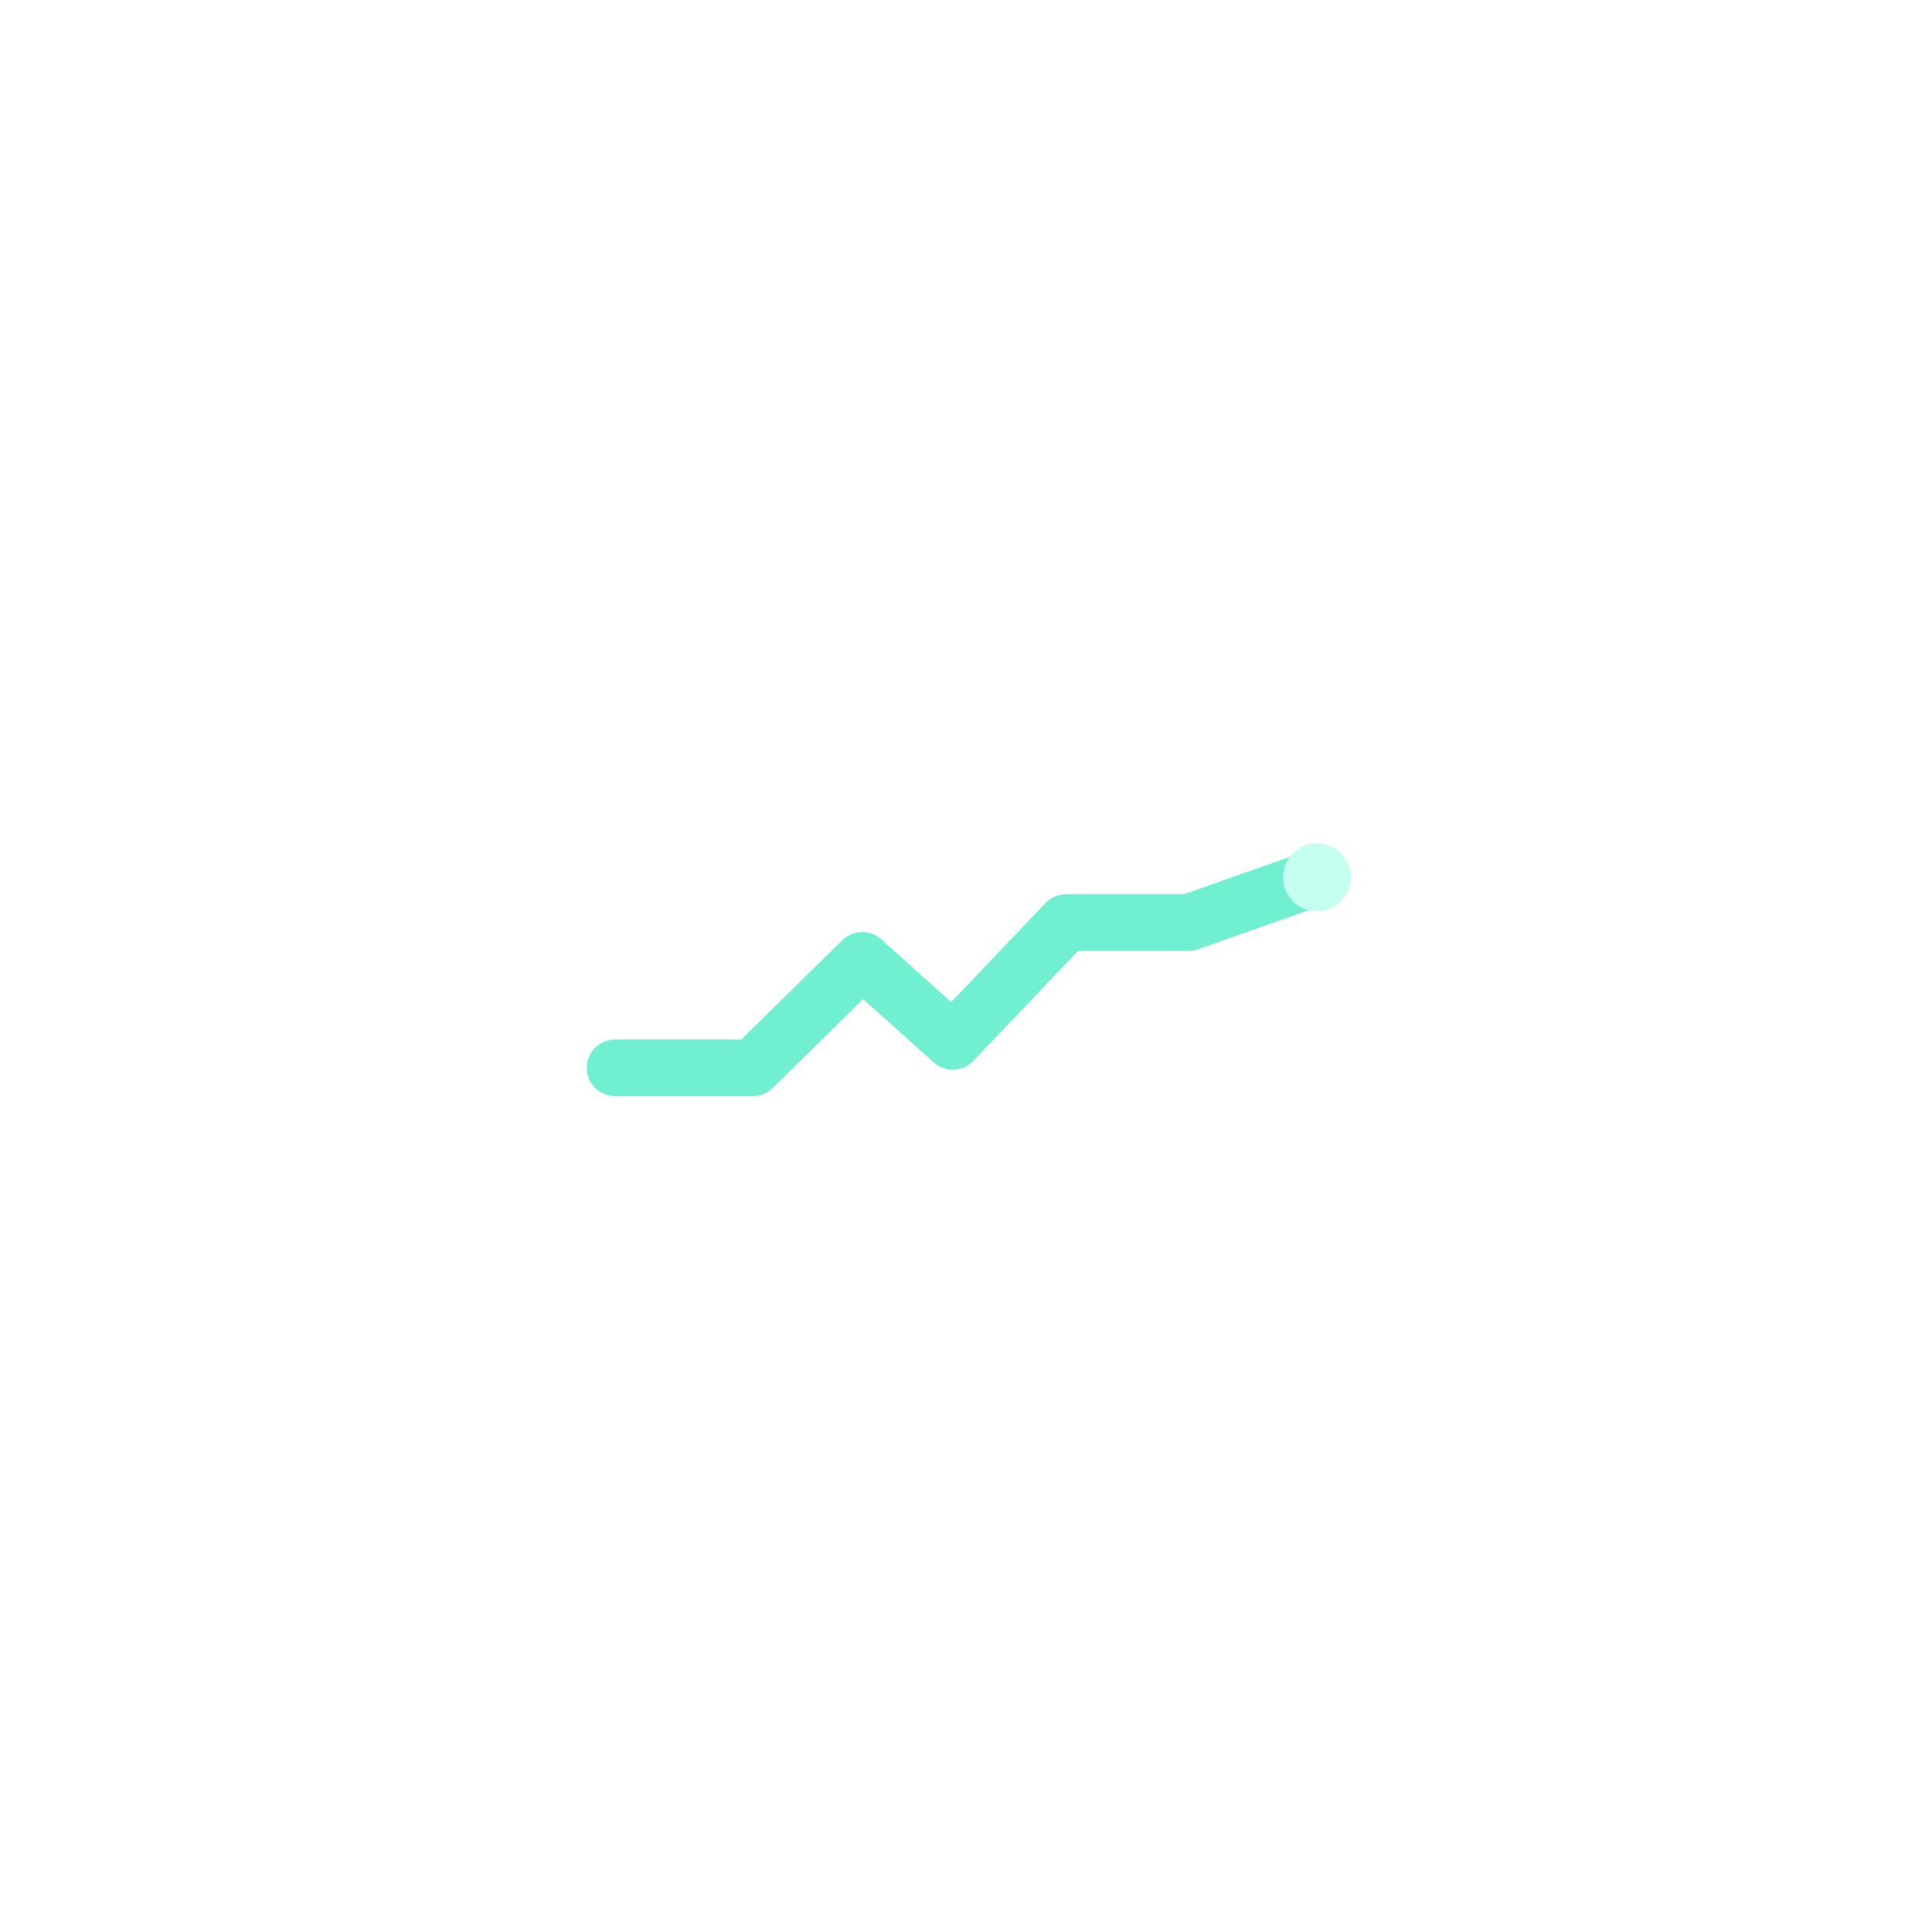
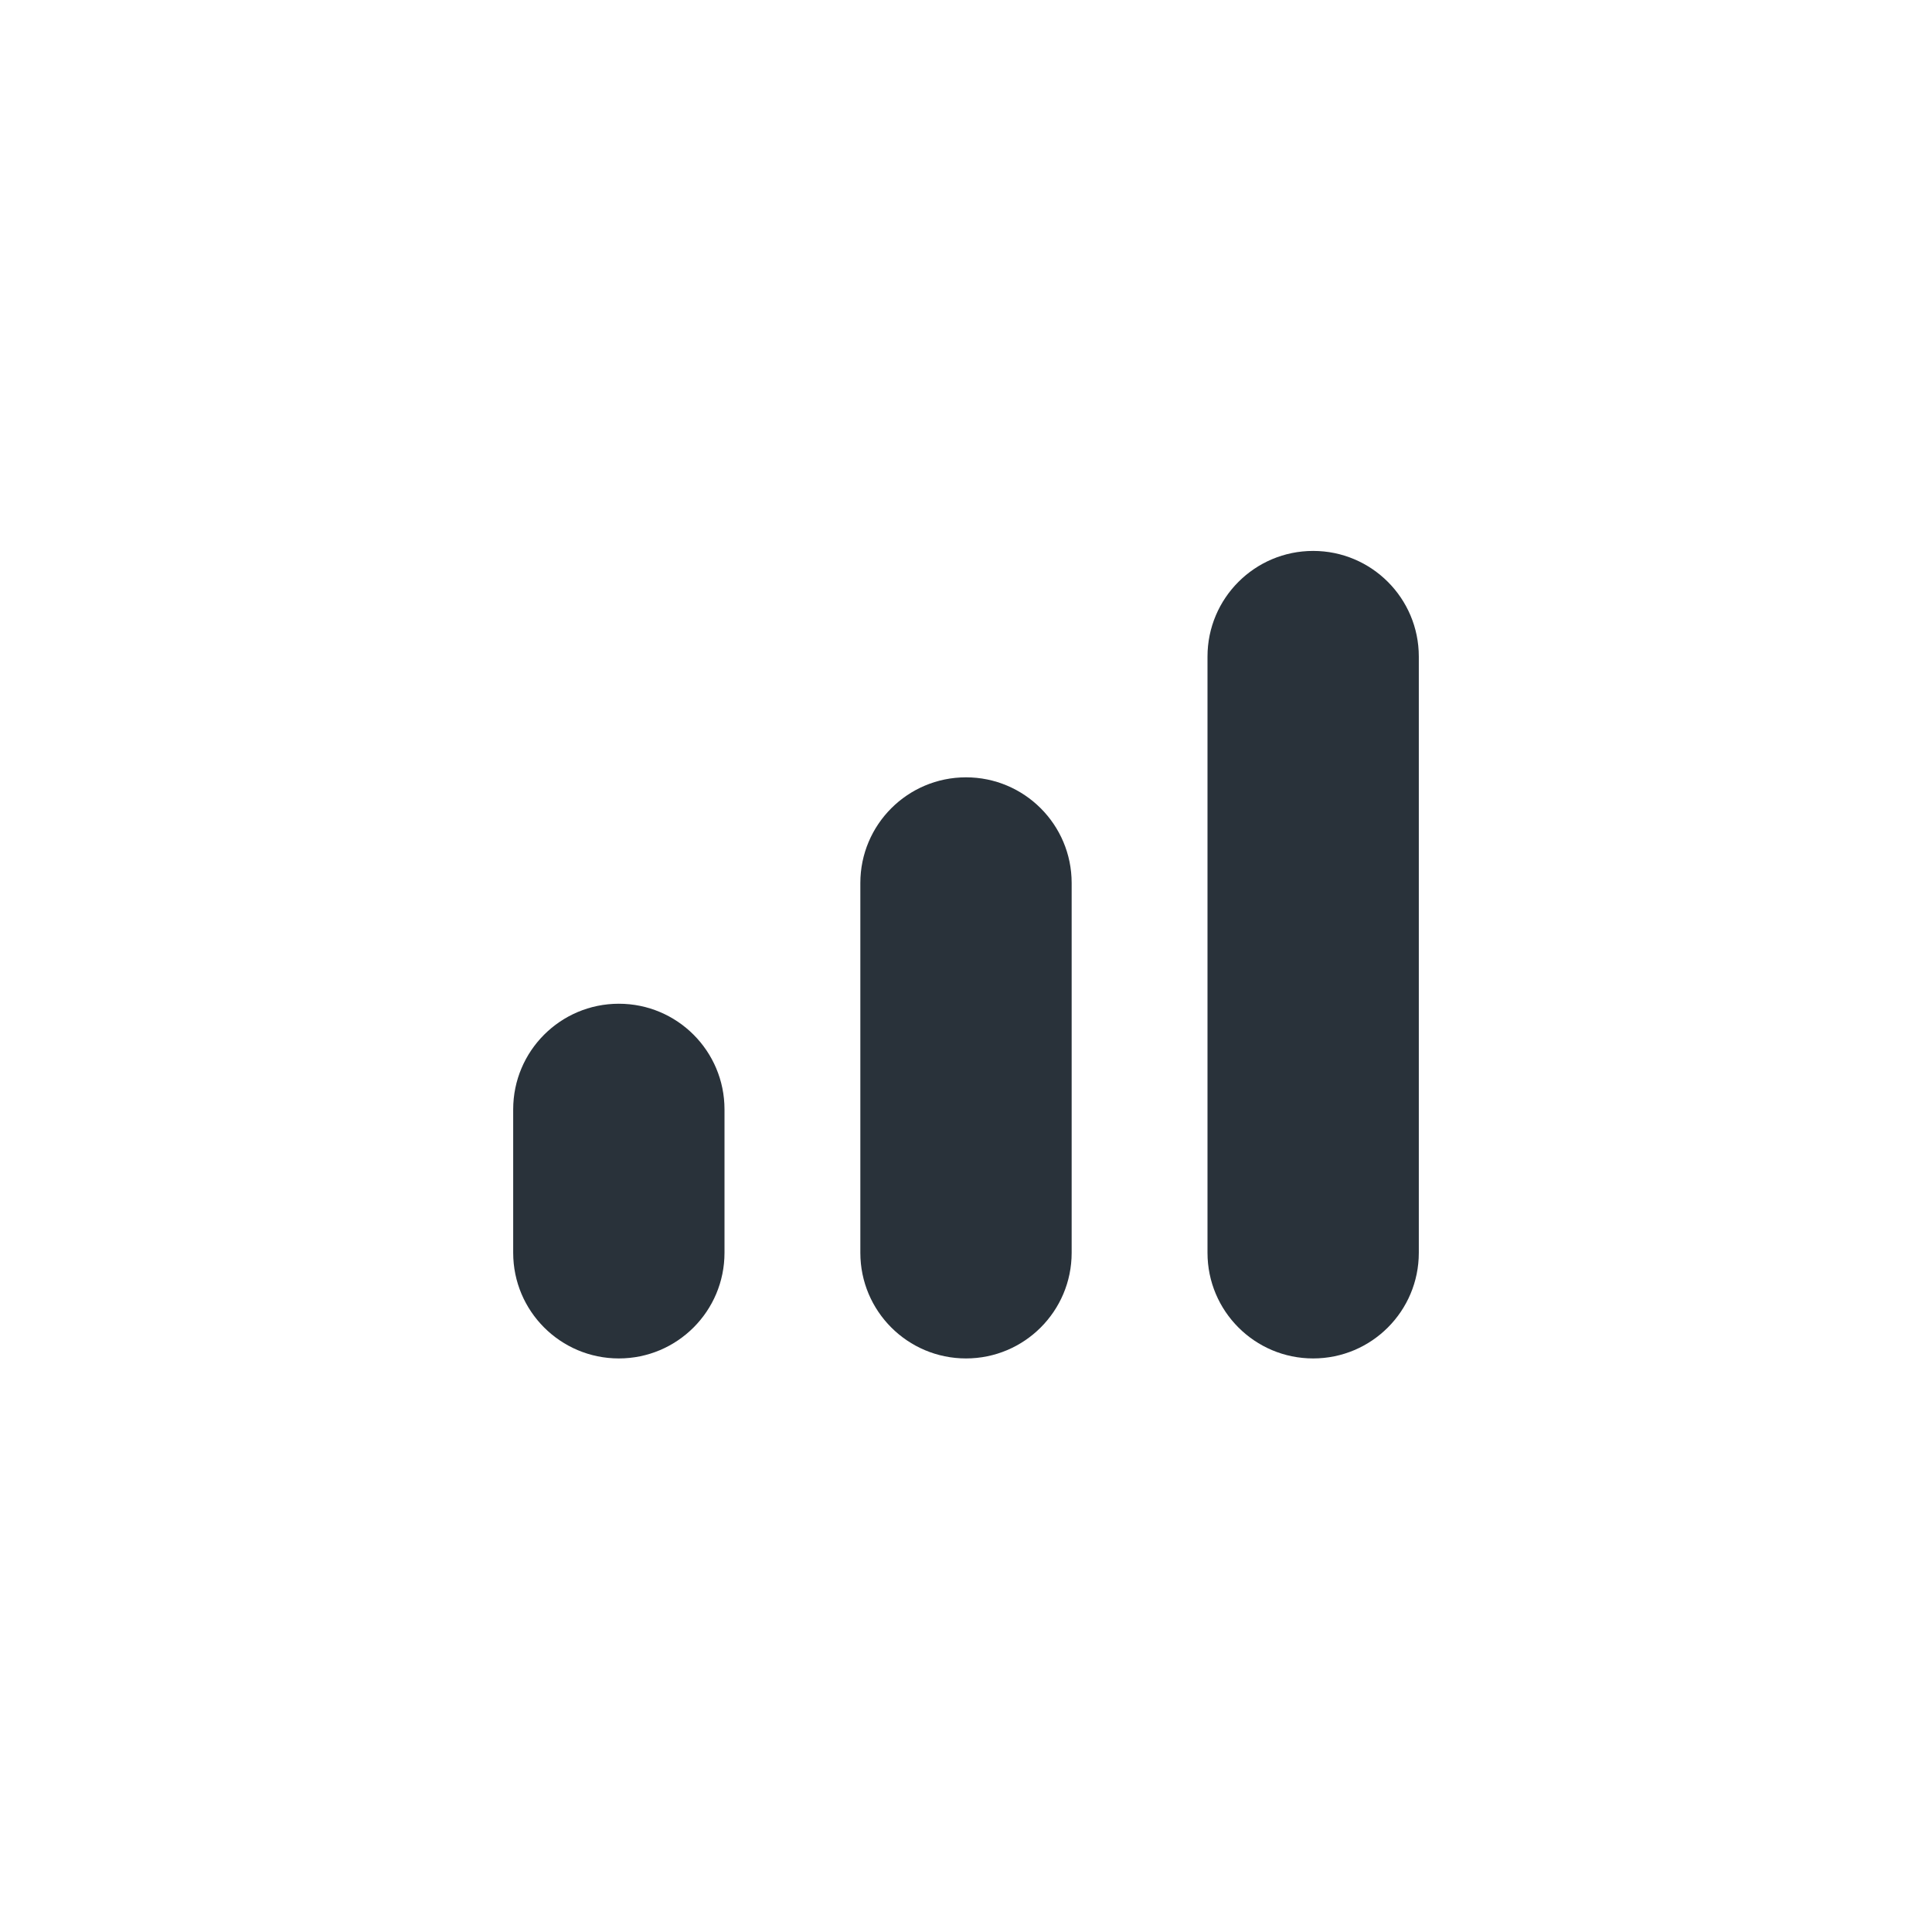
<svg xmlns="http://www.w3.org/2000/svg" width="1024" height="1024" viewBox="0 0 1024 1024">
-   <path d="M326 566H399L457 509L505 552L565 489H630L698 465" fill="none" stroke="#70F0D0" stroke-width="30" stroke-linecap="round" stroke-linejoin="round" />
-   <circle cx="698" cy="465" r="18" fill="#C5FFF0" />
+   <g fill="#29323A">
+     <rect x="272" y="532" width="112" height="188" rx="56" />
+     <rect x="456" y="412" width="112" height="308" rx="56" />
+     <rect x="640" y="292" width="112" height="428" rx="56" />
+   </g>
</svg>
